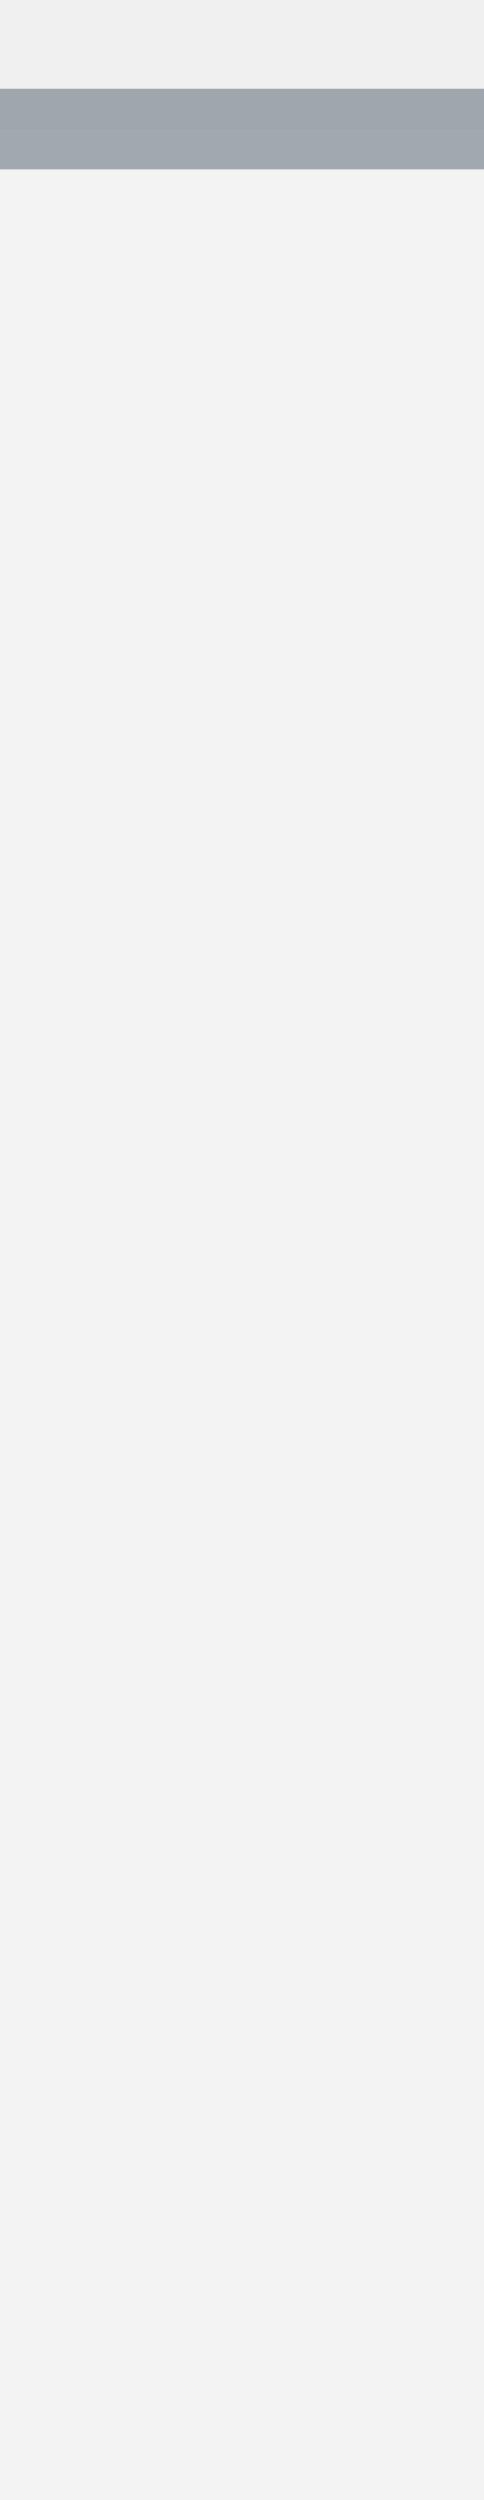
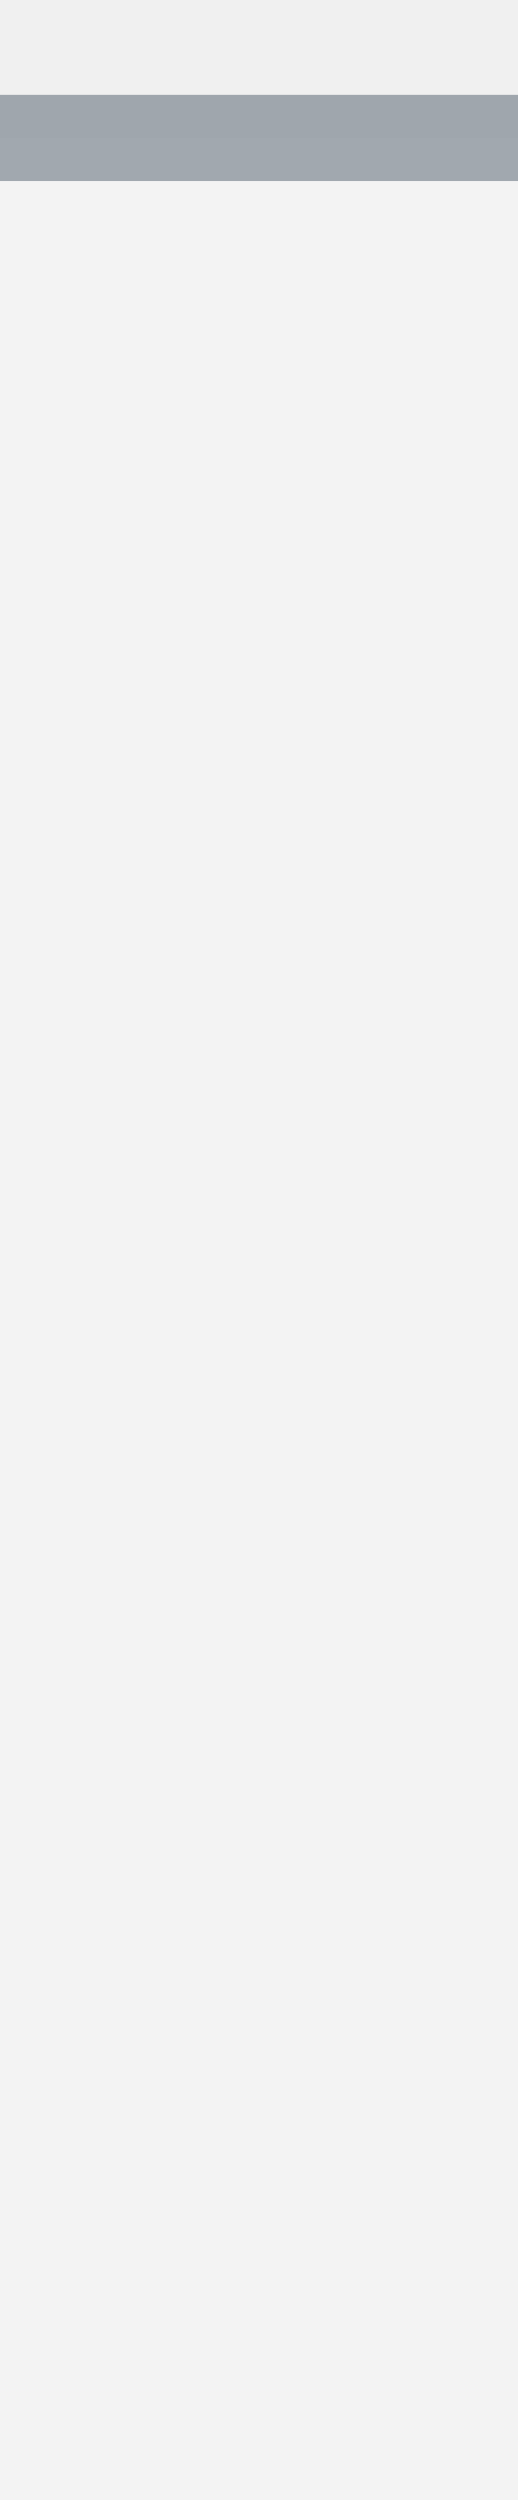
- <svg xmlns="http://www.w3.org/2000/svg" height="31" width="6" version="1.1">
+ <svg xmlns="http://www.w3.org/2000/svg" height="29" width="6" version="1.1">
  <rect stroke-opacity="0.35" fill-opacity="0.2" height="30.4" width="8" stroke="#0A1F33" y="1.6" x="-1" fill="white" />
</svg>
